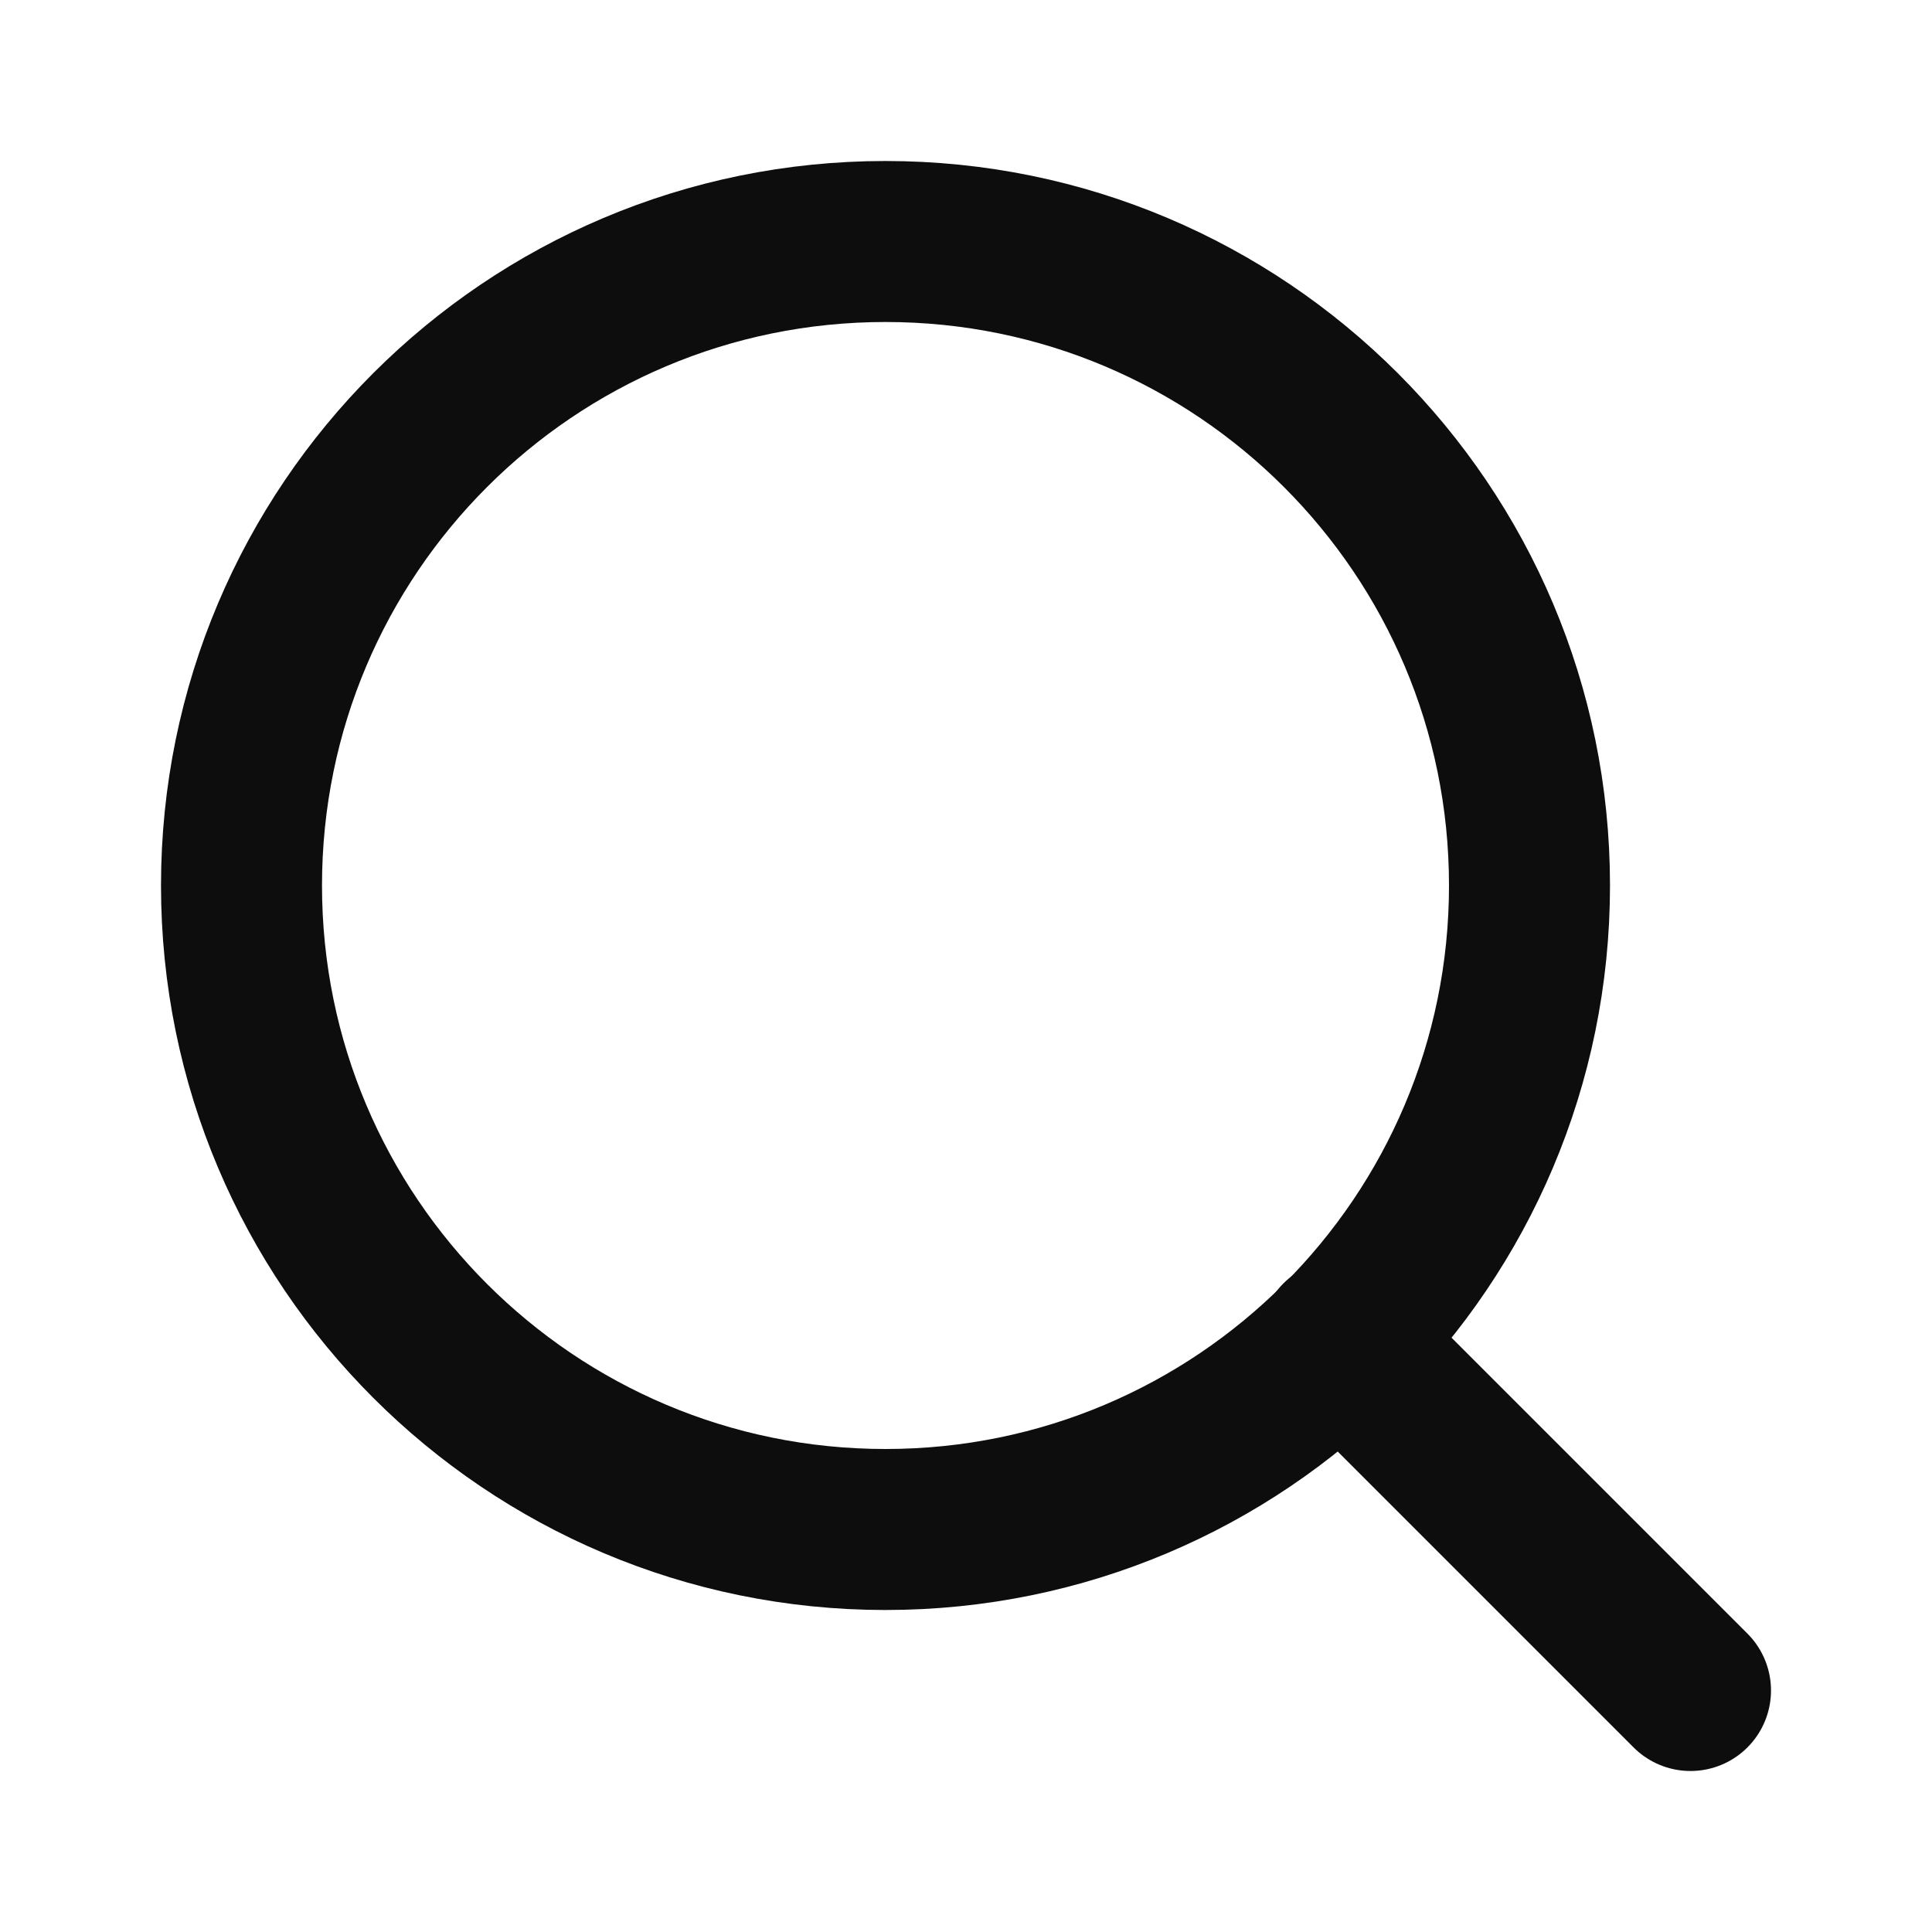
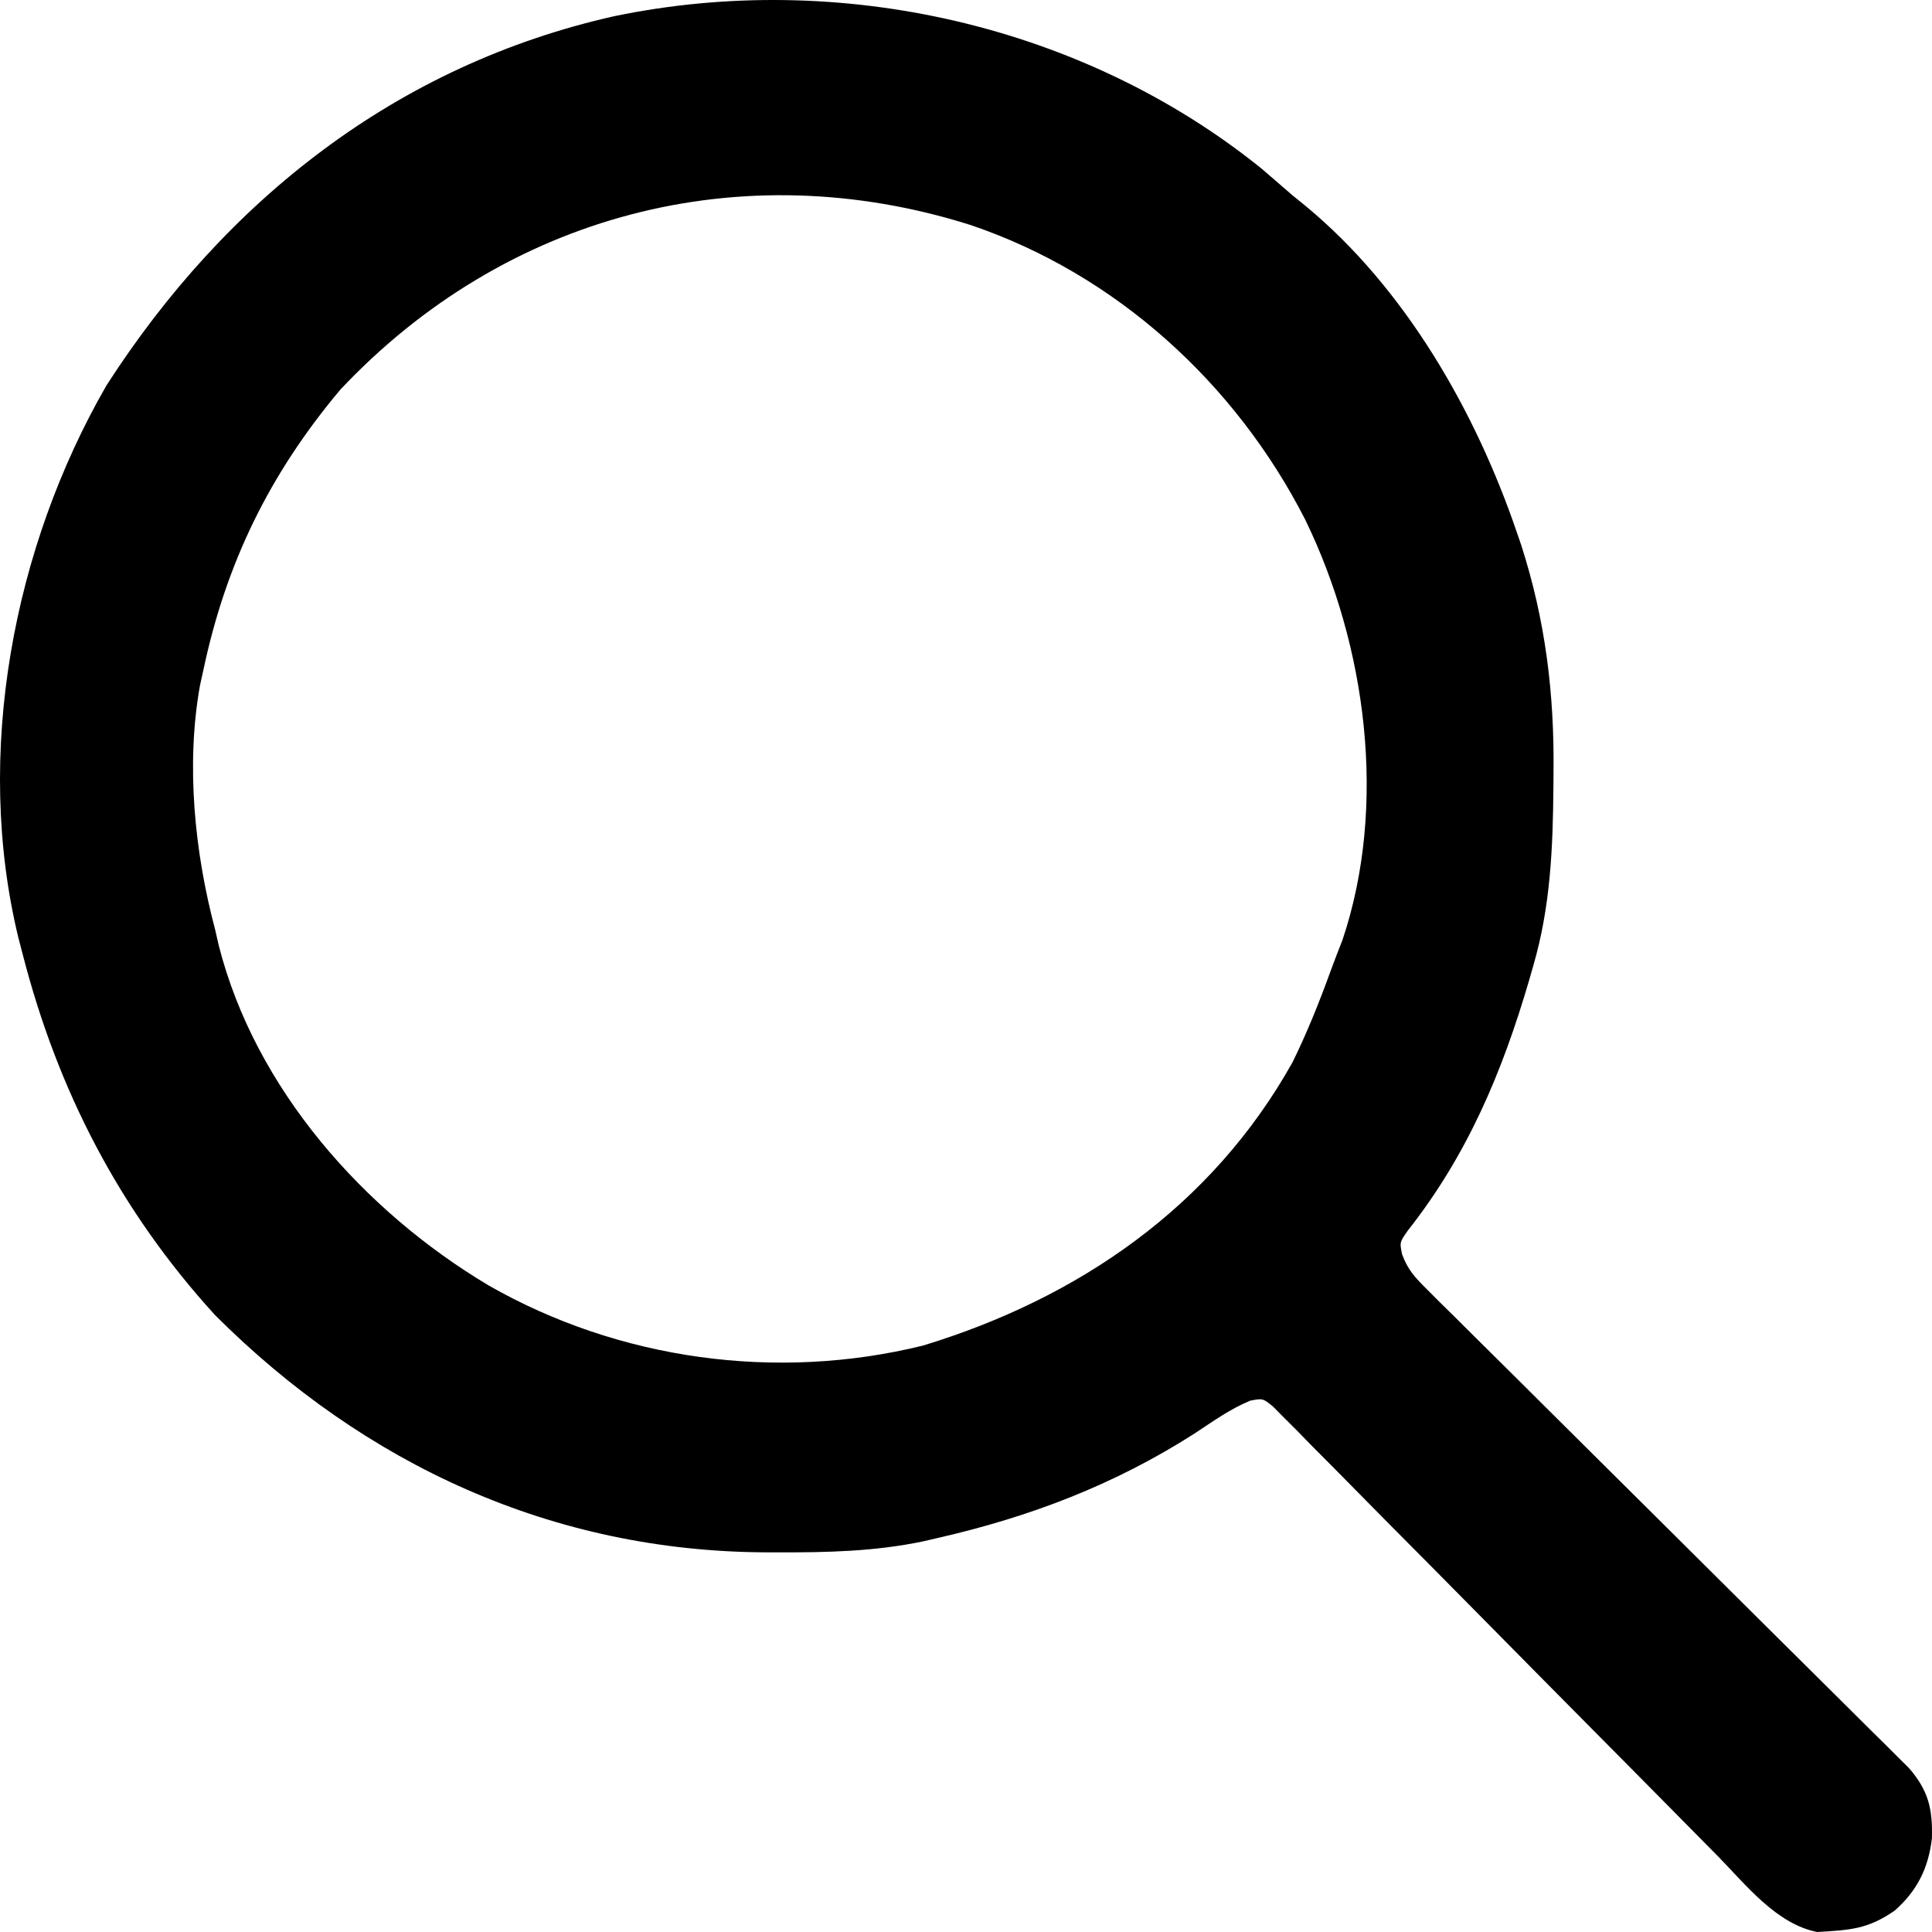
- <svg xmlns="http://www.w3.org/2000/svg" width="24" height="24" viewBox="0 0 24 24" fill="none" stroke="#0d0d0d" stroke-width="2" stroke-linecap="round" stroke-linejoin="round">
-   <circle cx="11" cy="11" r="8" />
-   <line x1="21" y1="21" x2="16.65" y2="16.65" />
+ <svg xmlns="http://www.w3.org/2000/svg" width="369" height="369" viewBox="0 0 369 369" fill="none">
+   <path d="M241.035 32.273C242.982 33.941 244.922 35.618 246.854 37.304C247.665 37.962 248.475 38.62 249.31 39.298C268.399 55.058 281.837 78.566 289.743 101.777C290.008 102.548 290.272 103.319 290.545 104.114C295.181 118.516 296.893 132.556 296.711 147.634C296.705 148.441 296.7 149.247 296.694 150.078C296.596 161.871 296.161 173.096 292.832 184.507C292.566 185.431 292.301 186.356 292.027 187.309C286.899 204.818 280.243 220.632 268.869 235.049C267.313 237.279 267.313 237.279 267.797 239.591C268.892 242.542 270.292 244.026 272.526 246.241C273.346 247.063 274.166 247.885 275.011 248.733C275.917 249.623 276.823 250.513 277.756 251.43C278.706 252.377 279.655 253.324 280.633 254.299C283.78 257.434 286.939 260.556 290.097 263.679C292.282 265.852 294.465 268.026 296.648 270.201C302.99 276.518 309.345 282.823 315.701 289.126C323.789 297.148 331.87 305.177 339.941 313.216C343.71 316.968 347.488 320.712 351.269 324.453C353.241 326.414 355.213 328.375 357.184 330.337C358.088 331.228 358.992 332.118 359.922 333.035C361.158 334.268 361.158 334.268 362.418 335.527C363.135 336.237 363.852 336.948 364.591 337.68C368.295 341.947 369.158 345.466 368.978 351.161C368.304 356.873 366.132 361.149 361.87 364.917C356.732 368.484 353.316 368.634 347.08 369C339.275 367.485 333.387 359.91 328.087 354.502C327.151 353.557 326.216 352.613 325.252 351.639C323.229 349.595 321.209 347.548 319.19 345.498C315.999 342.26 312.799 339.03 309.596 335.803C300.493 326.629 291.401 317.444 282.327 308.242C276.772 302.609 271.202 296.991 265.624 291.381C263.498 289.238 261.378 287.09 259.264 284.936C256.316 281.935 253.352 278.952 250.383 275.973C249.507 275.072 248.632 274.172 247.73 273.245C246.921 272.44 246.112 271.635 245.279 270.806C244.58 270.099 243.881 269.392 243.161 268.663C241.191 267.058 241.191 267.058 238.786 267.518C234.957 269.099 231.62 271.502 228.176 273.777C212.838 283.585 196.763 289.713 179.037 293.759C177.645 294.081 177.645 294.081 176.225 294.41C167.063 296.315 157.98 296.52 148.649 296.49C147.839 296.489 147.029 296.487 146.195 296.486C105.64 296.298 69.765 279.835 41.104 251.208C22.872 231.237 11.008 208.281 4.322 182.207C4.053 181.176 3.783 180.146 3.505 179.085C-4.998 144.009 2.488 104.552 20.343 73.602C43.116 38.193 75.868 12.383 117.327 3.091C160.188 -5.806 206.904 4.682 241.035 32.273ZM65.027 74.392C51.521 90.448 43.131 107.547 38.806 128.156C38.608 129.047 38.41 129.939 38.206 130.858C35.469 146.021 37.168 162.845 41.104 177.607C41.327 178.582 41.549 179.558 41.778 180.563C48.744 207.99 69.518 231.303 93.287 245.489C118.16 259.725 148.294 263.893 176.276 256.999C205.951 247.965 231.404 230.513 246.854 202.907C249.604 197.313 251.914 191.575 254.041 185.719C254.802 183.628 255.609 181.555 256.422 179.484C265.027 153.809 260.977 123.277 249.305 99.284C235.999 73.184 213.06 52.295 185.248 42.938C141.541 29.15 96.508 40.947 65.027 74.392Z" fill="currentColor" />
</svg>
